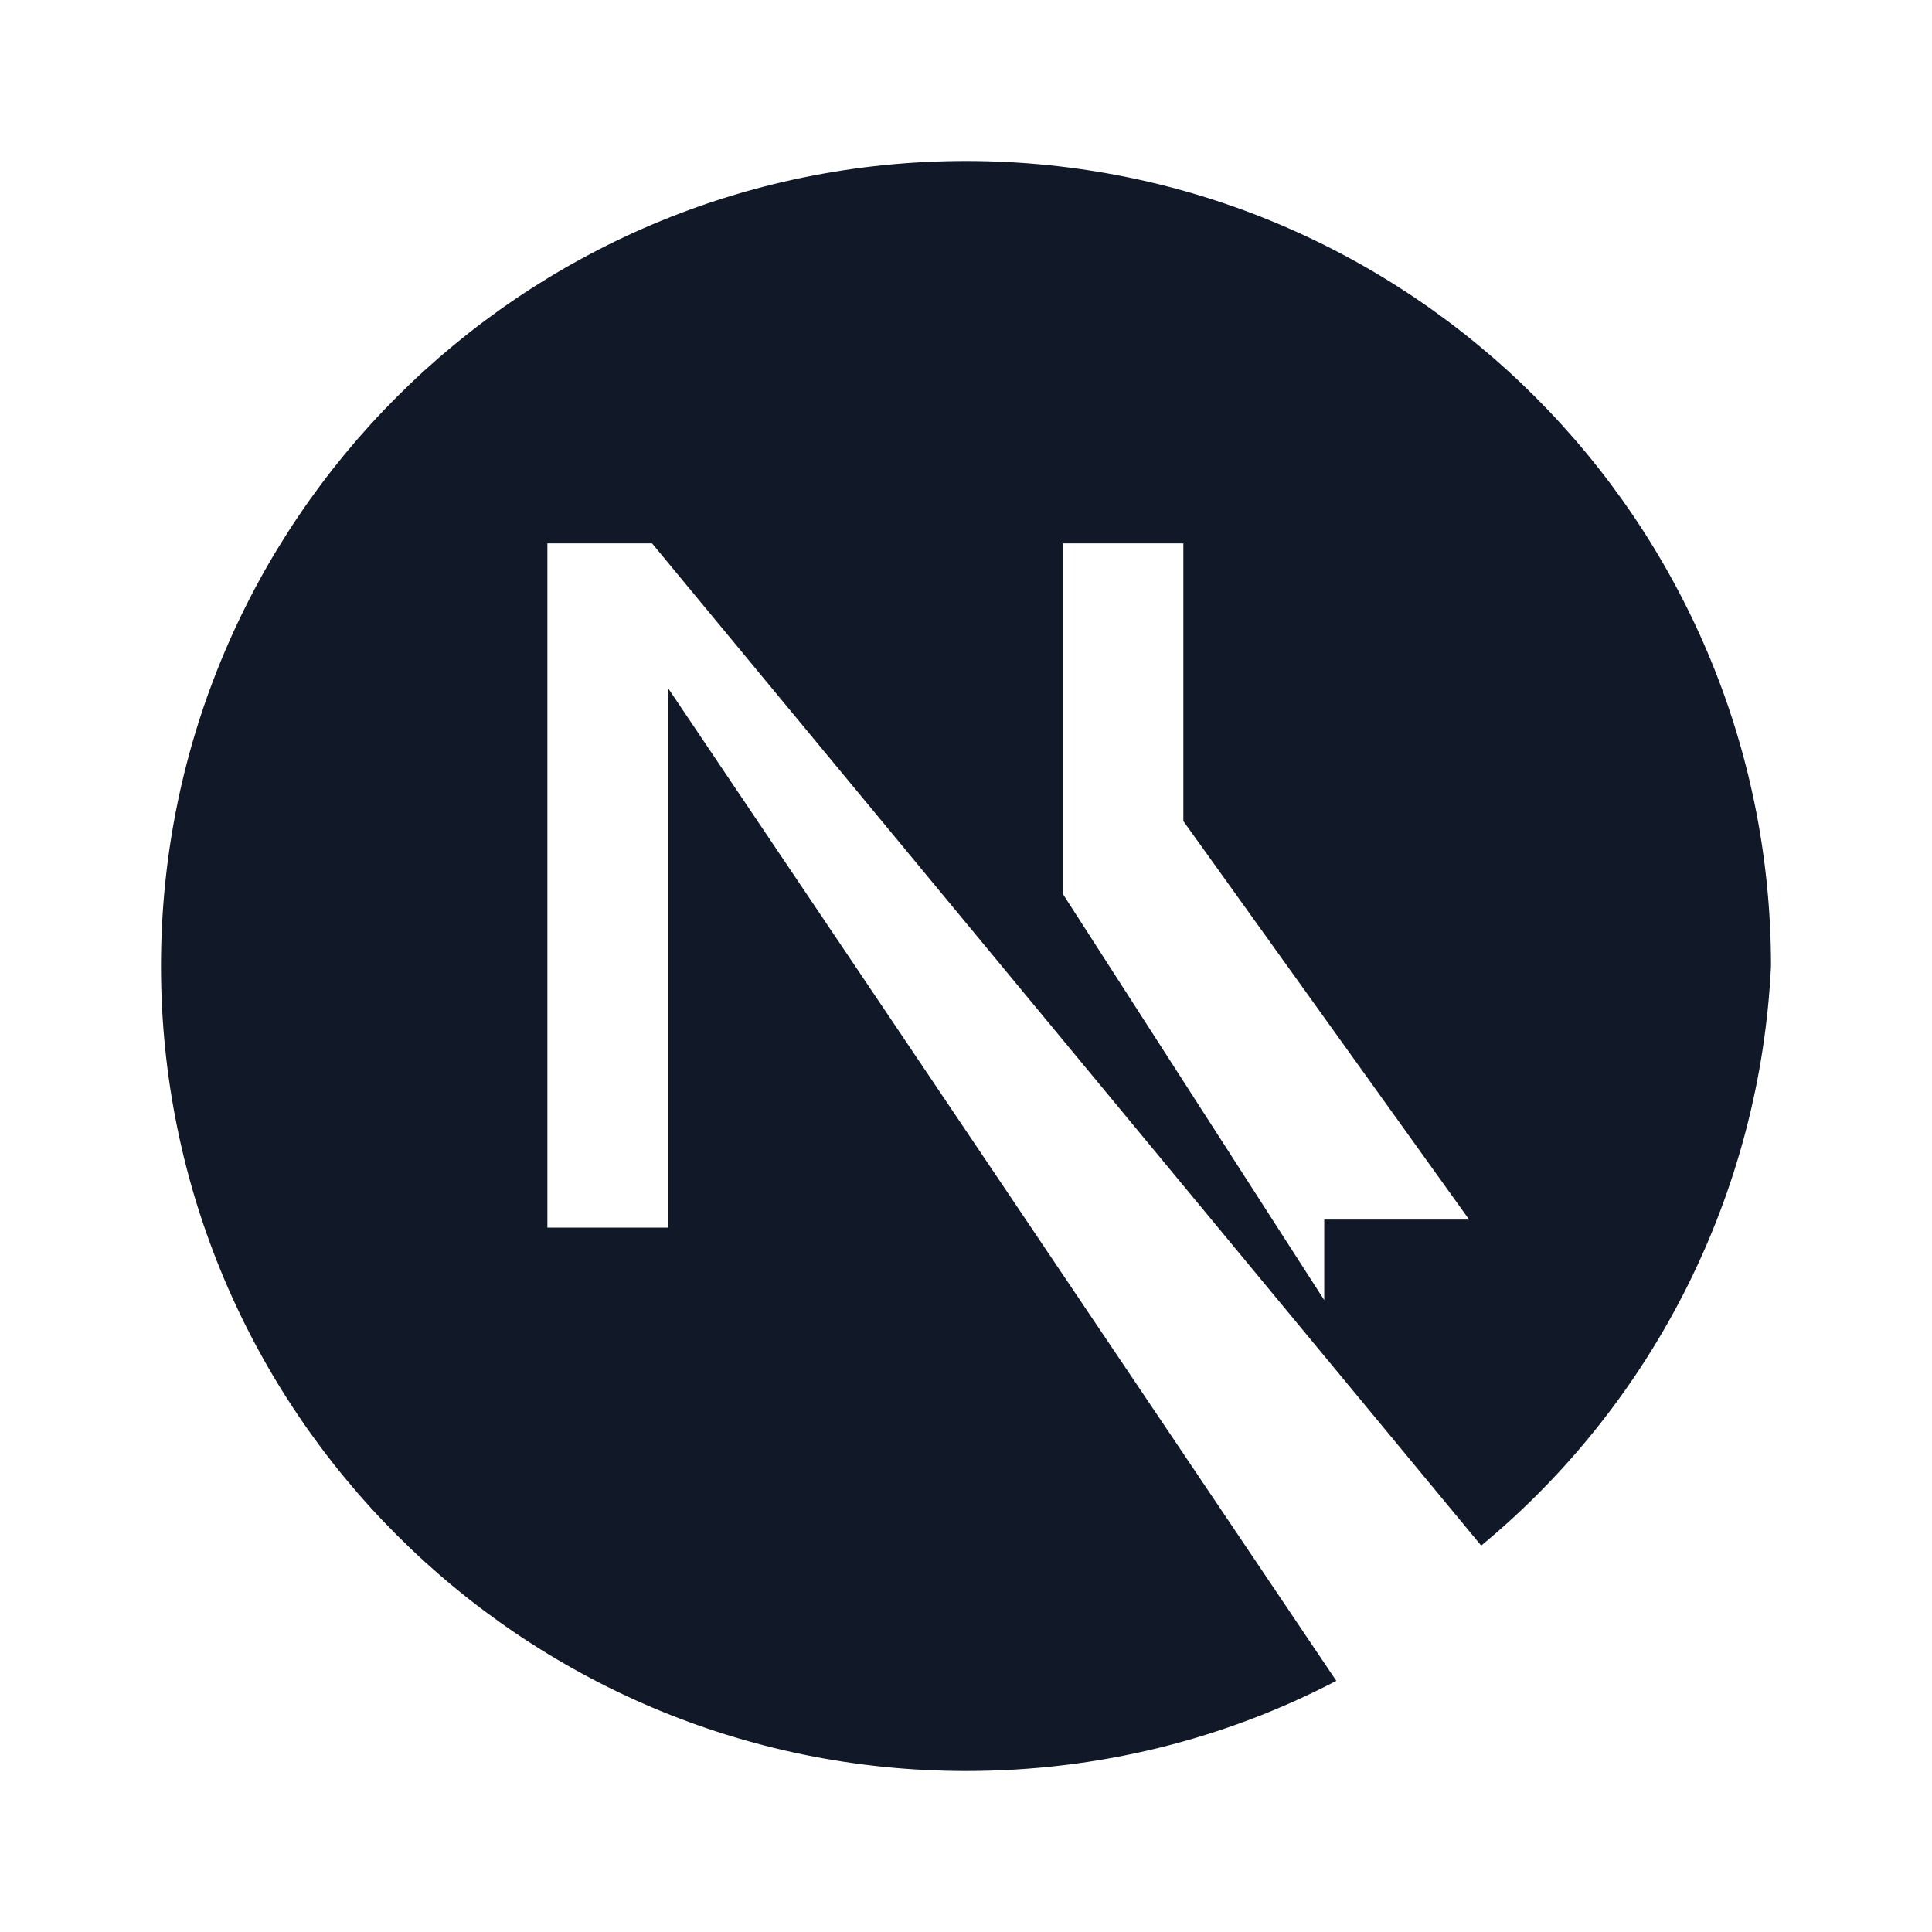
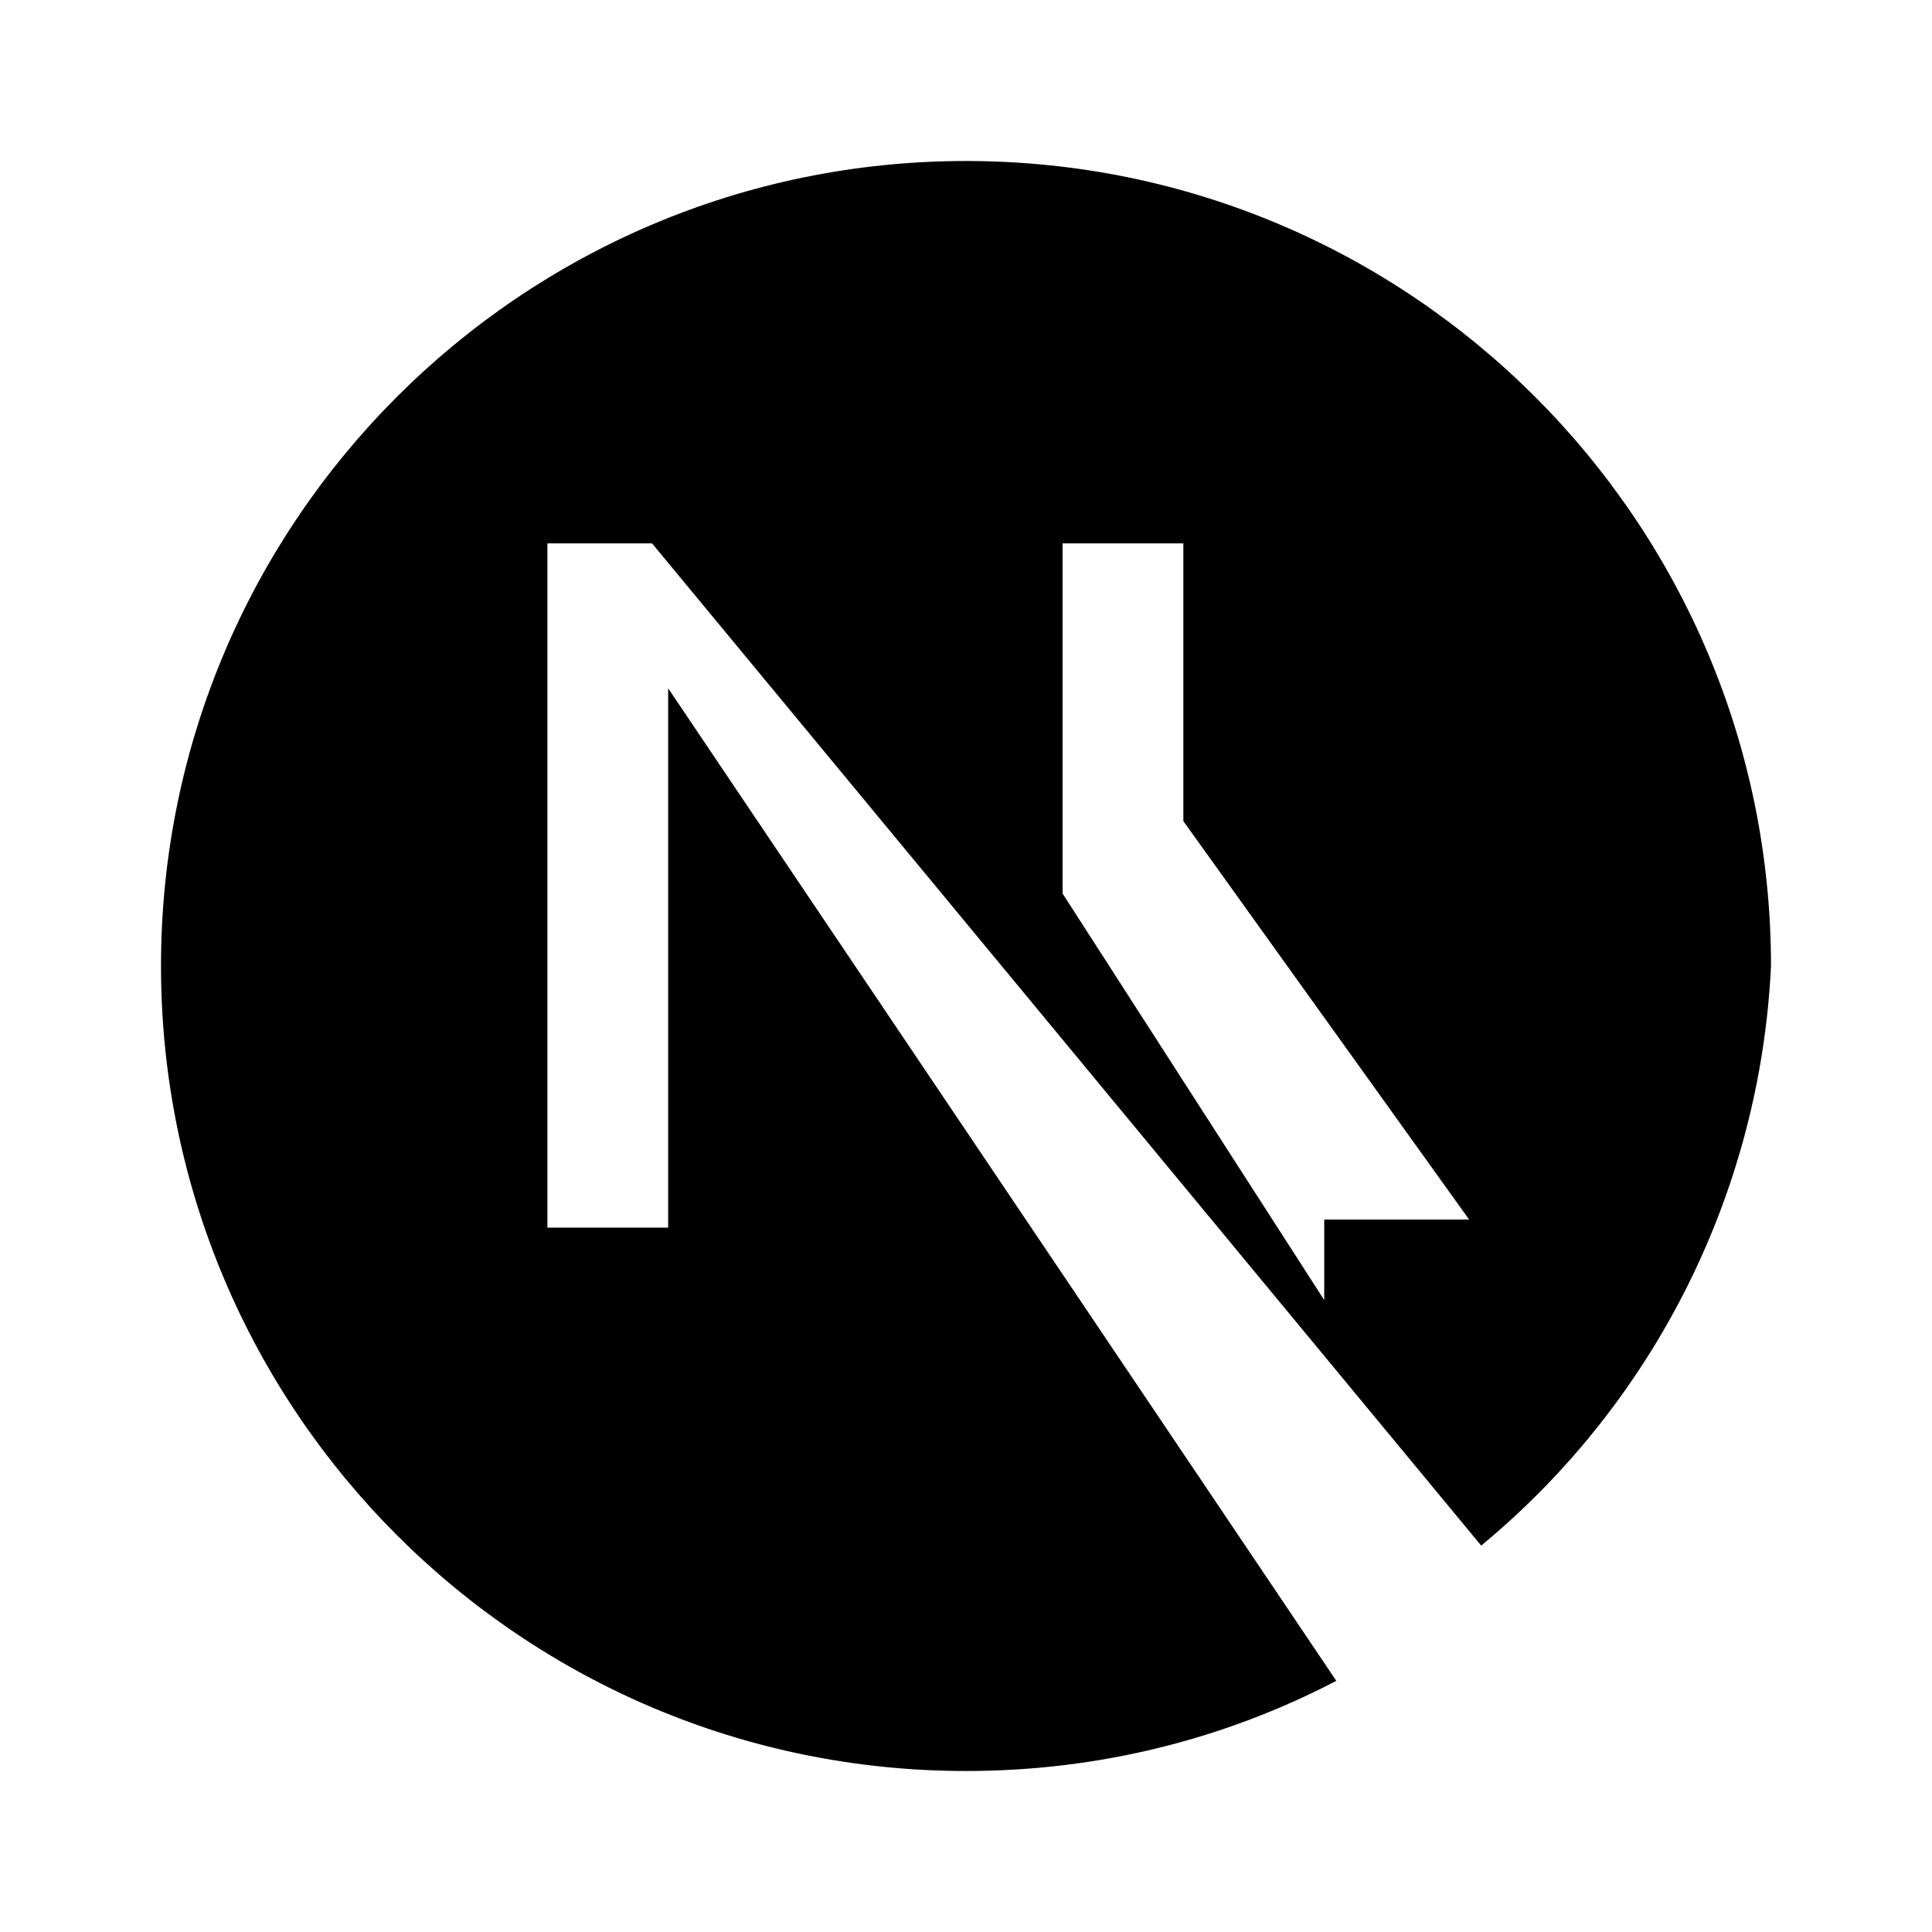
- <svg xmlns="http://www.w3.org/2000/svg" viewBox="0 0 24 24" fill="#111827" aria-hidden="true">
+ <svg xmlns="http://www.w3.org/2000/svg" viewBox="0 0 24 24" fill="currentColor" aria-hidden="true">
  <path d="M12 2C6.48 2 2 6.48 2 12s4.48 10 10 10c1.66 0 3.22-.4 4.6-1.12L8.3 8.55v6.7h-1.5V6.75h1.3L18.4 19.2A9.96 9.96 0 0 0 22 12c0-5.52-4.48-10-10-10Zm4.45 14.15L13.2 11.1V6.75h1.5v3.45l3.55 4.95h-1.8Z" />
</svg>
